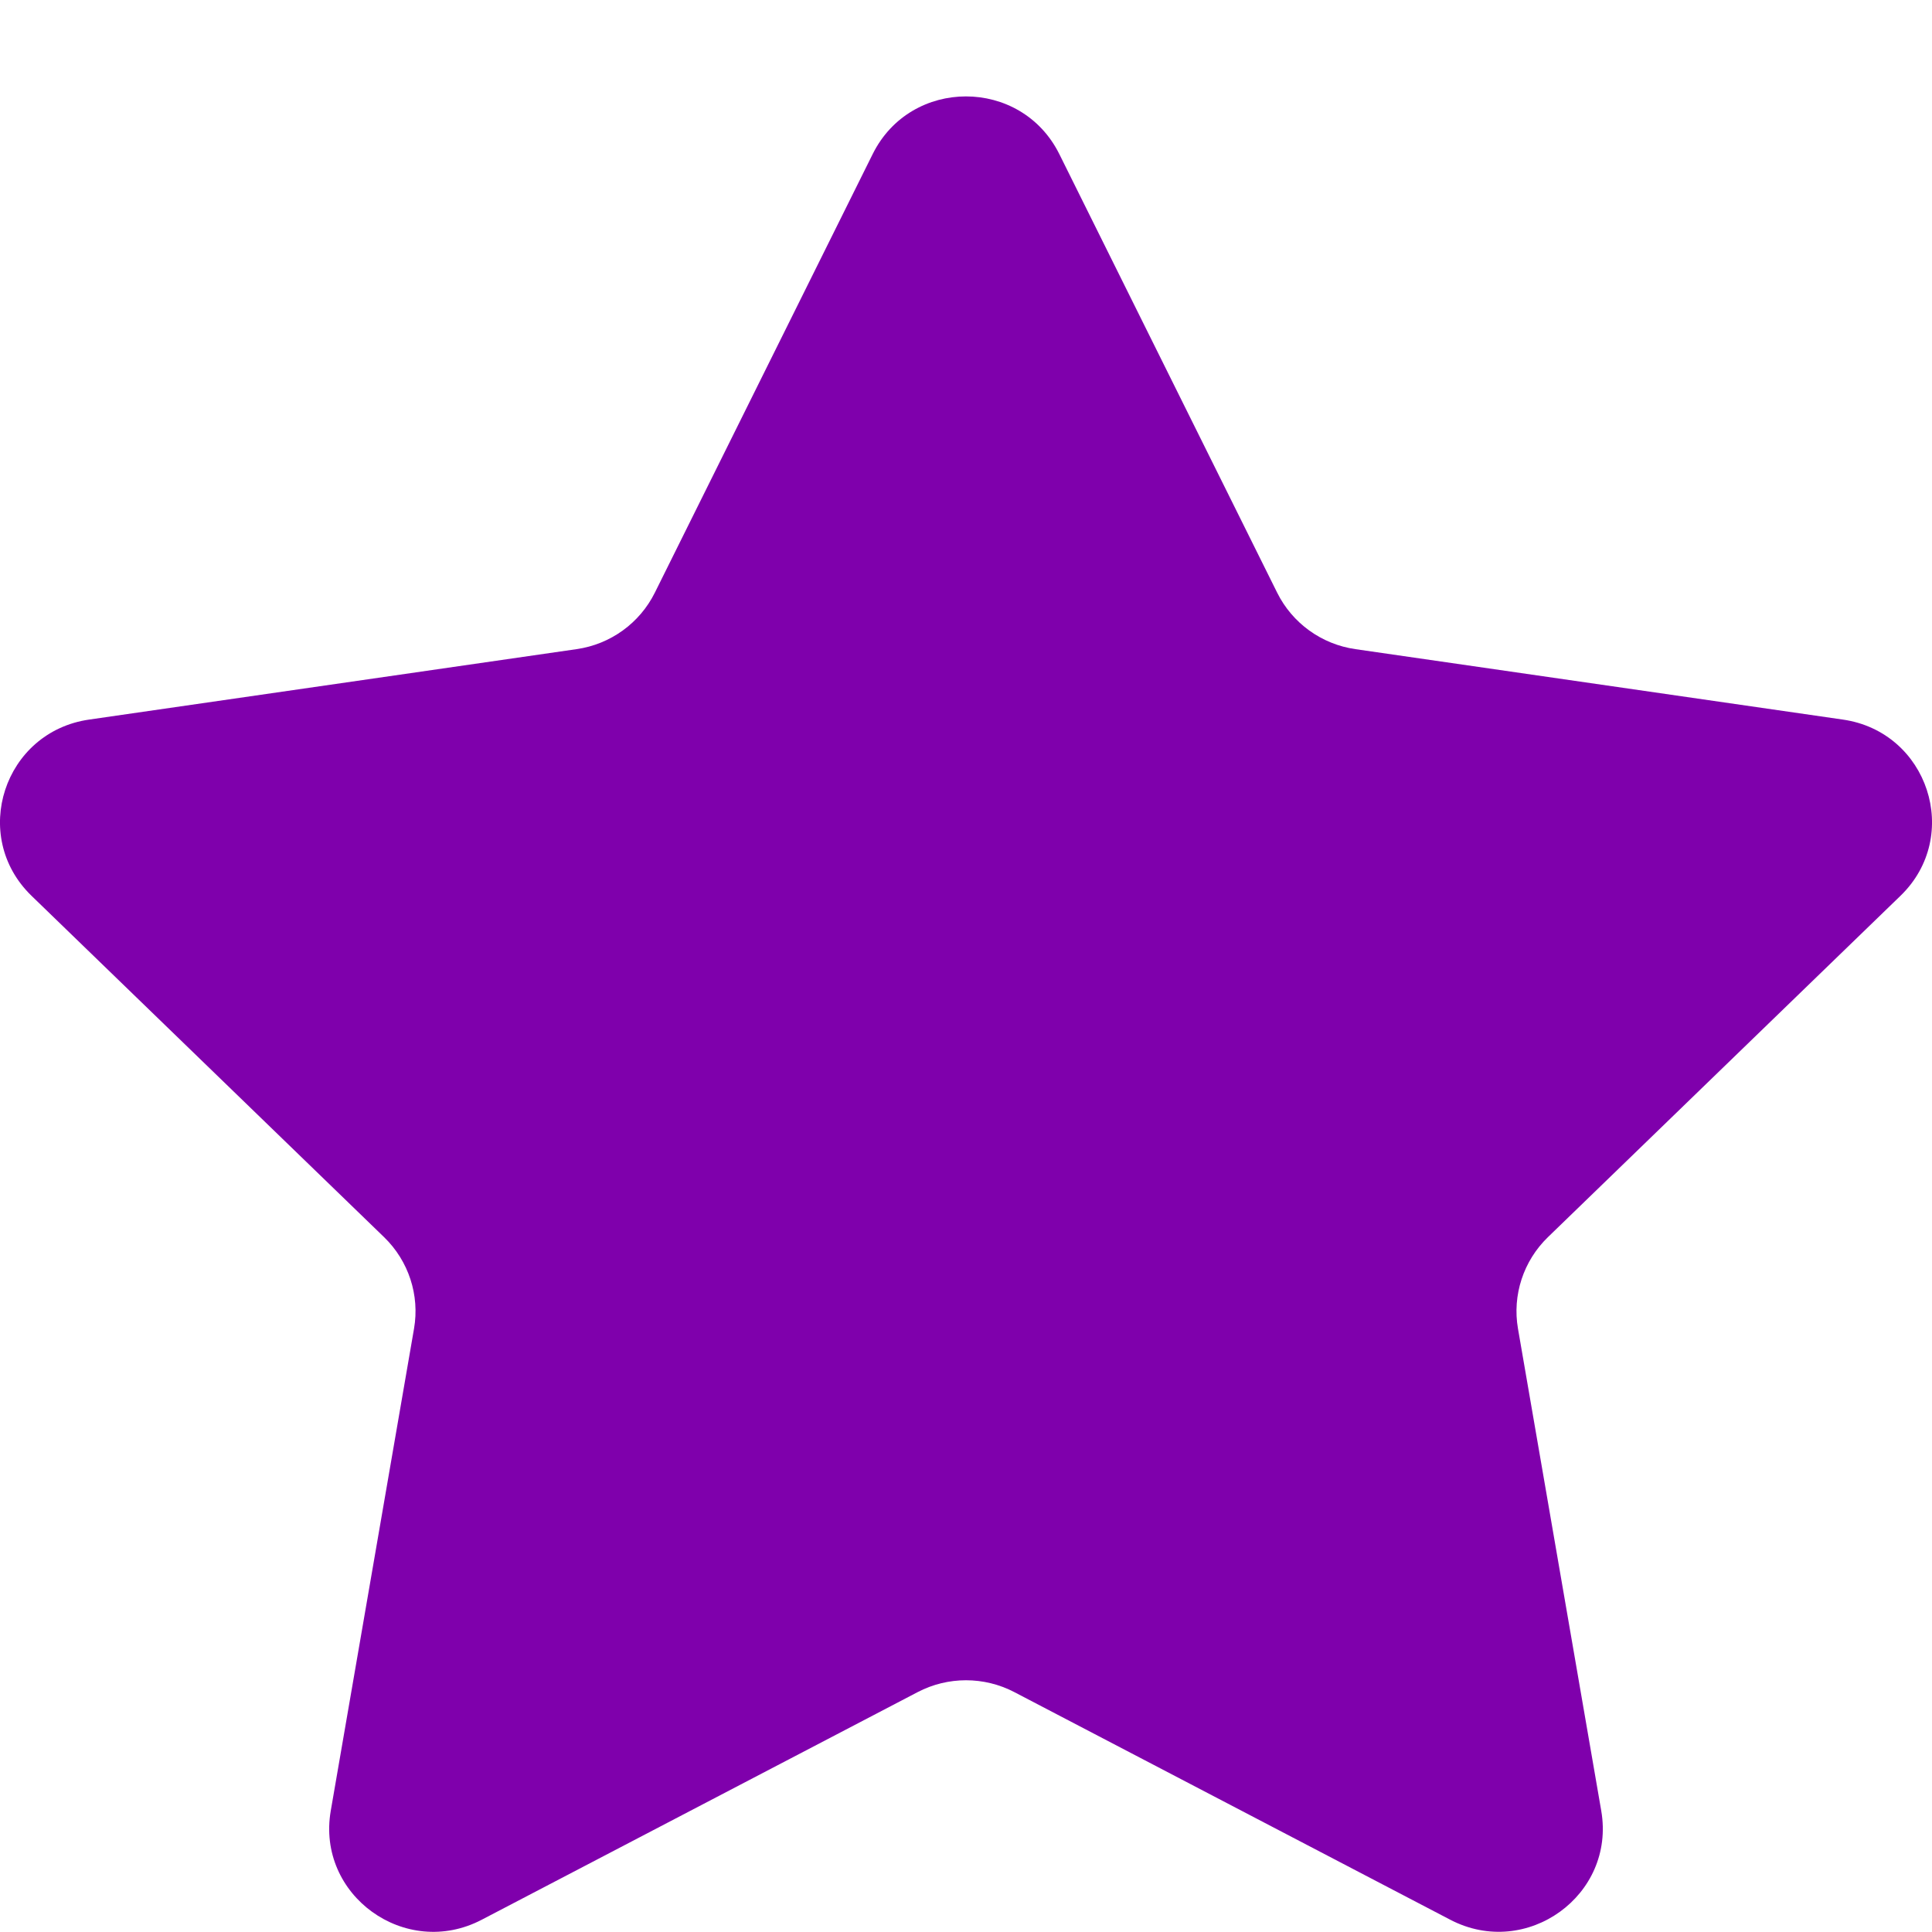
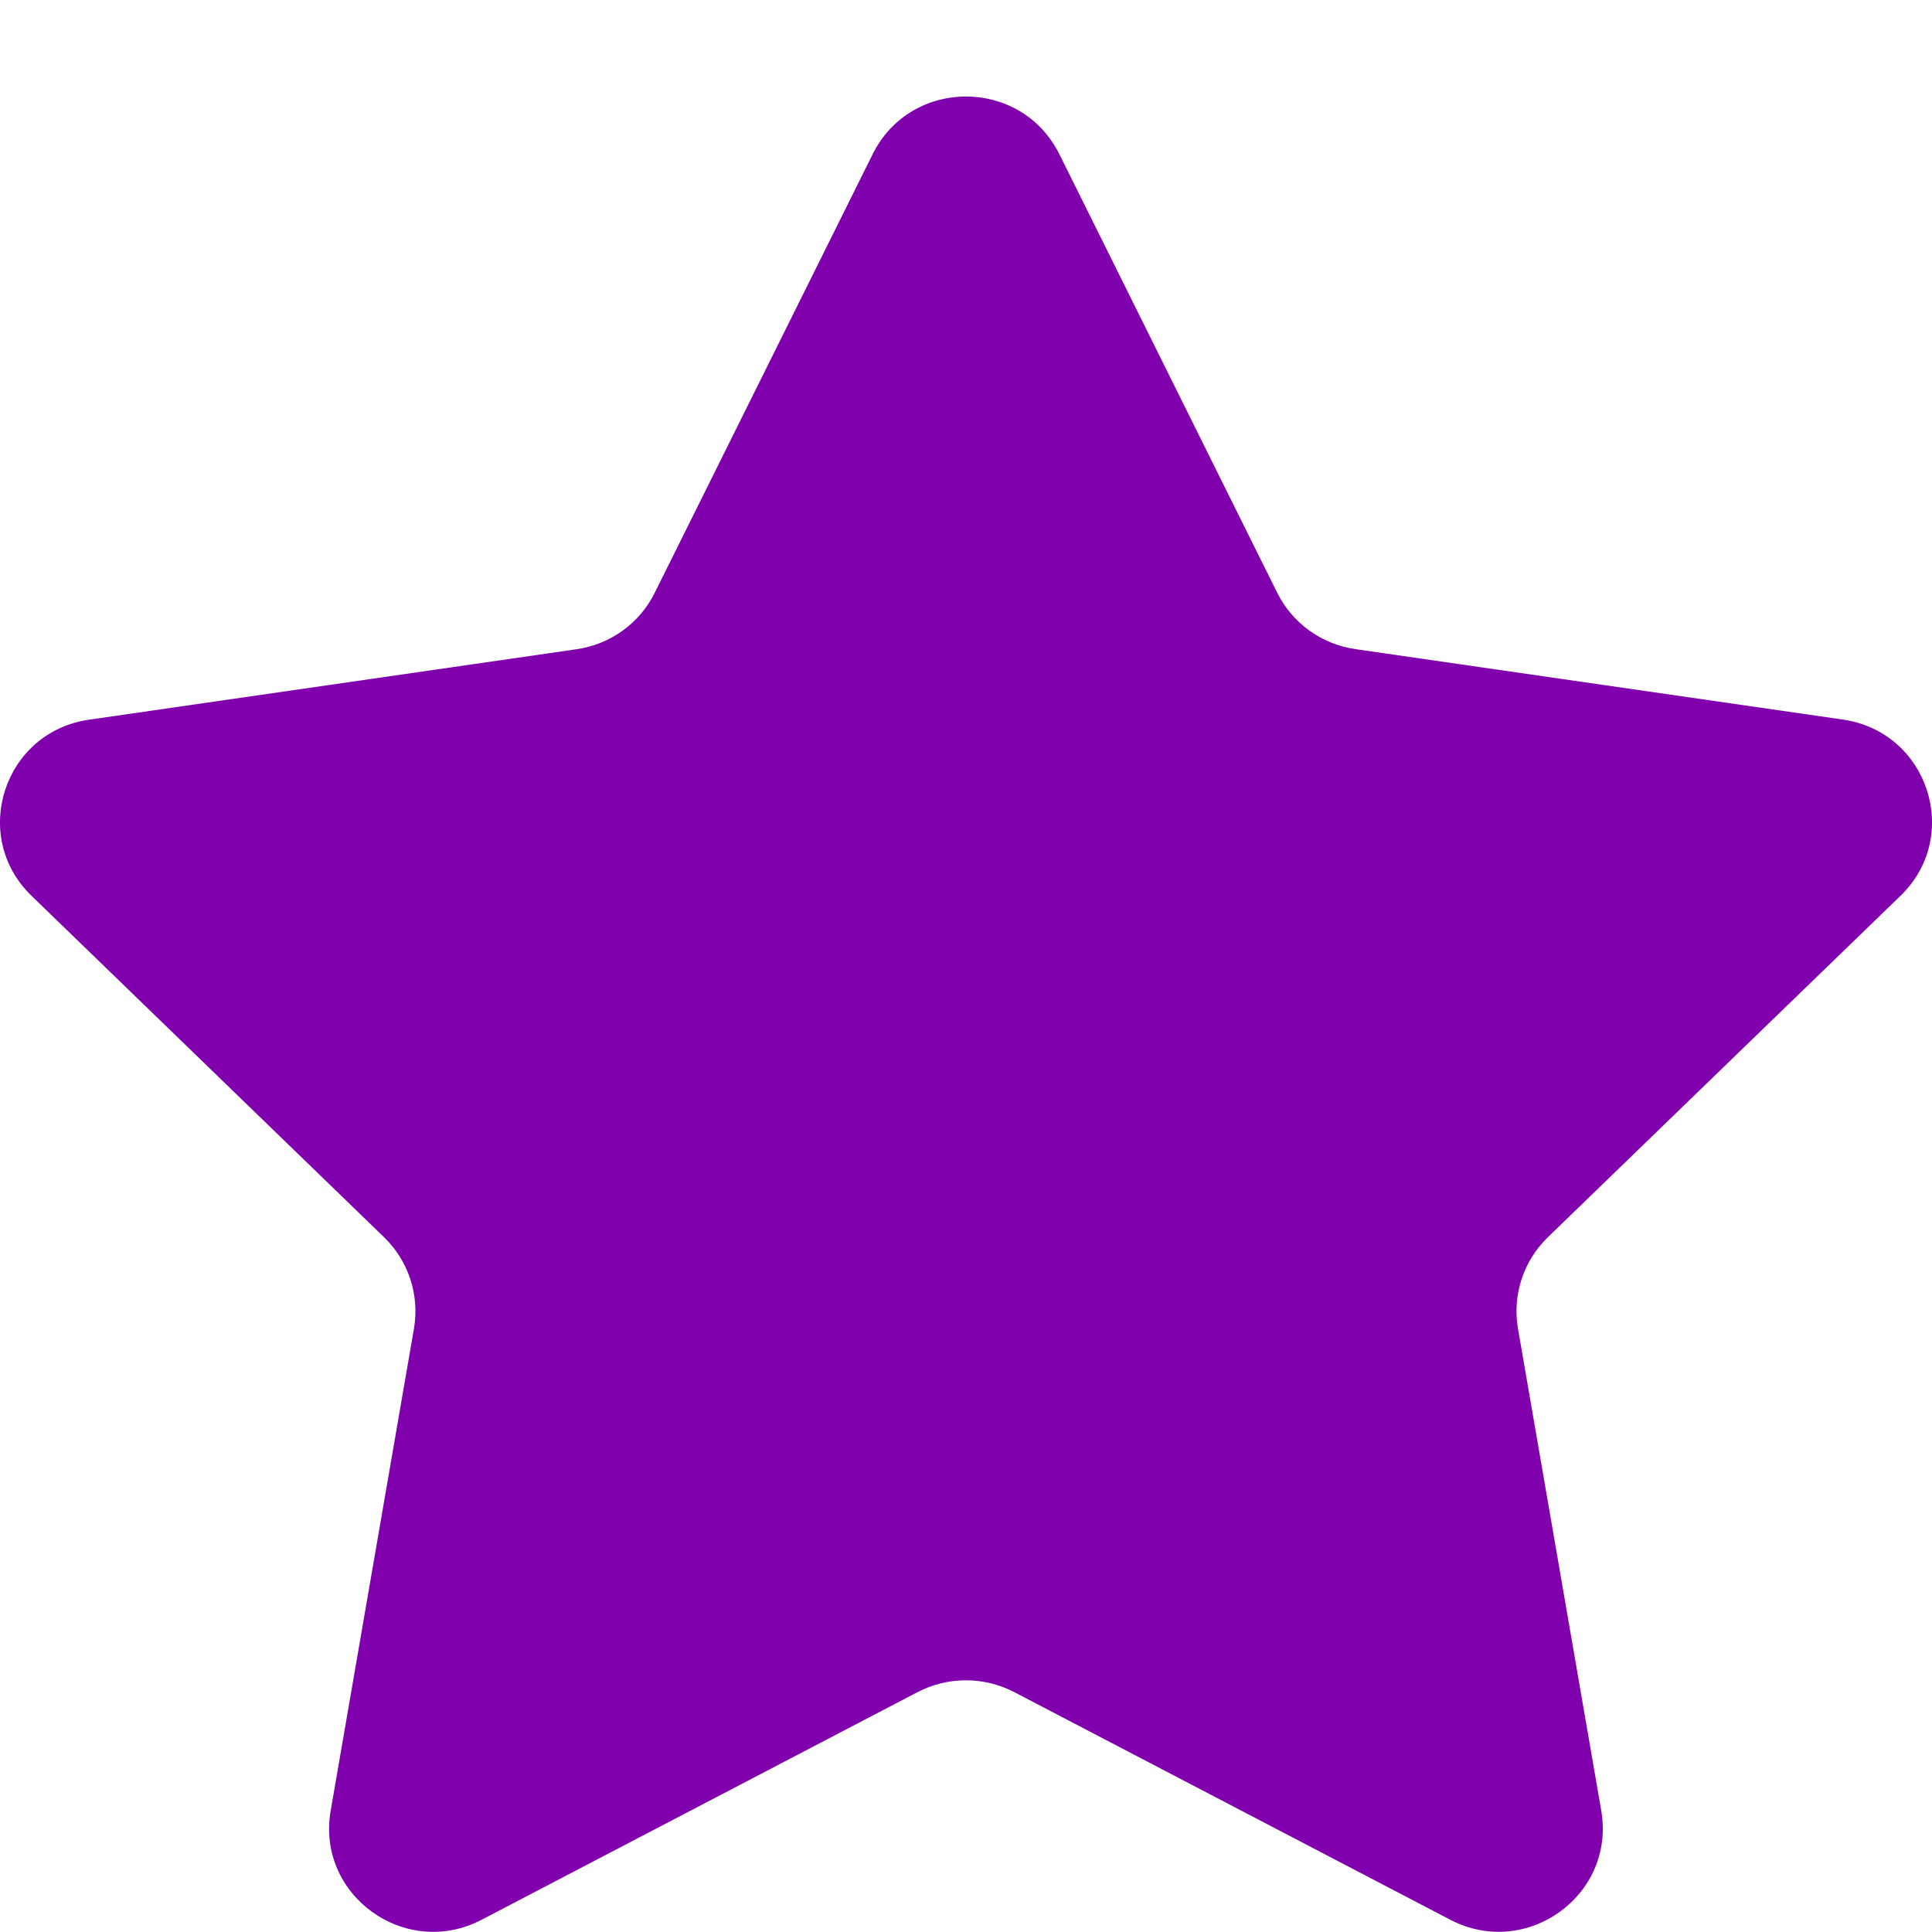
- <svg xmlns="http://www.w3.org/2000/svg" width="20" height="20" viewBox="0 0 20 20" fill="none">
-   <path d="M10.966 1.595L13.221 6.135C13.378 6.451 13.681 6.67 14.032 6.72L19.077 7.449C19.96 7.576 20.313 8.654 19.674 9.273L16.024 12.807C15.77 13.053 15.654 13.408 15.714 13.754L16.576 18.745C16.727 19.619 15.803 20.285 15.013 19.873L10.501 17.517C10.188 17.353 9.812 17.353 9.499 17.517L4.987 19.873C4.197 20.286 3.273 19.619 3.424 18.745L4.286 13.754C4.346 13.408 4.23 13.053 3.976 12.807L0.326 9.273C-0.313 8.654 0.04 7.576 0.923 7.449L5.968 6.72C6.319 6.67 6.622 6.451 6.779 6.135L9.034 1.595C9.429 0.799 10.57 0.799 10.966 1.595Z" fill="#7F00AC" />
+ <svg xmlns="http://www.w3.org/2000/svg" width="20" height="20" fill="none">
+   <path d="M10.966 1.595l2.255 4.54c.157.316.46.535.811.585l5.045.729c.883.127 1.236 1.205.597 1.824l-3.65 3.534c-.254.246-.37.6-.31.947l.862 4.99c.15.875-.773 1.541-1.563 1.129L10.5 17.517a1.085 1.085 0 0 0-1.002 0l-4.512 2.356c-.79.413-1.714-.254-1.563-1.128l.862-4.99a1.065 1.065 0 0 0-.31-.948L.326 9.273C-.313 8.654.04 7.576.923 7.45l5.045-.729c.35-.05.654-.269.81-.585l2.256-4.54c.395-.796 1.536-.796 1.932 0z" fill="#7F00AC" />
</svg>
